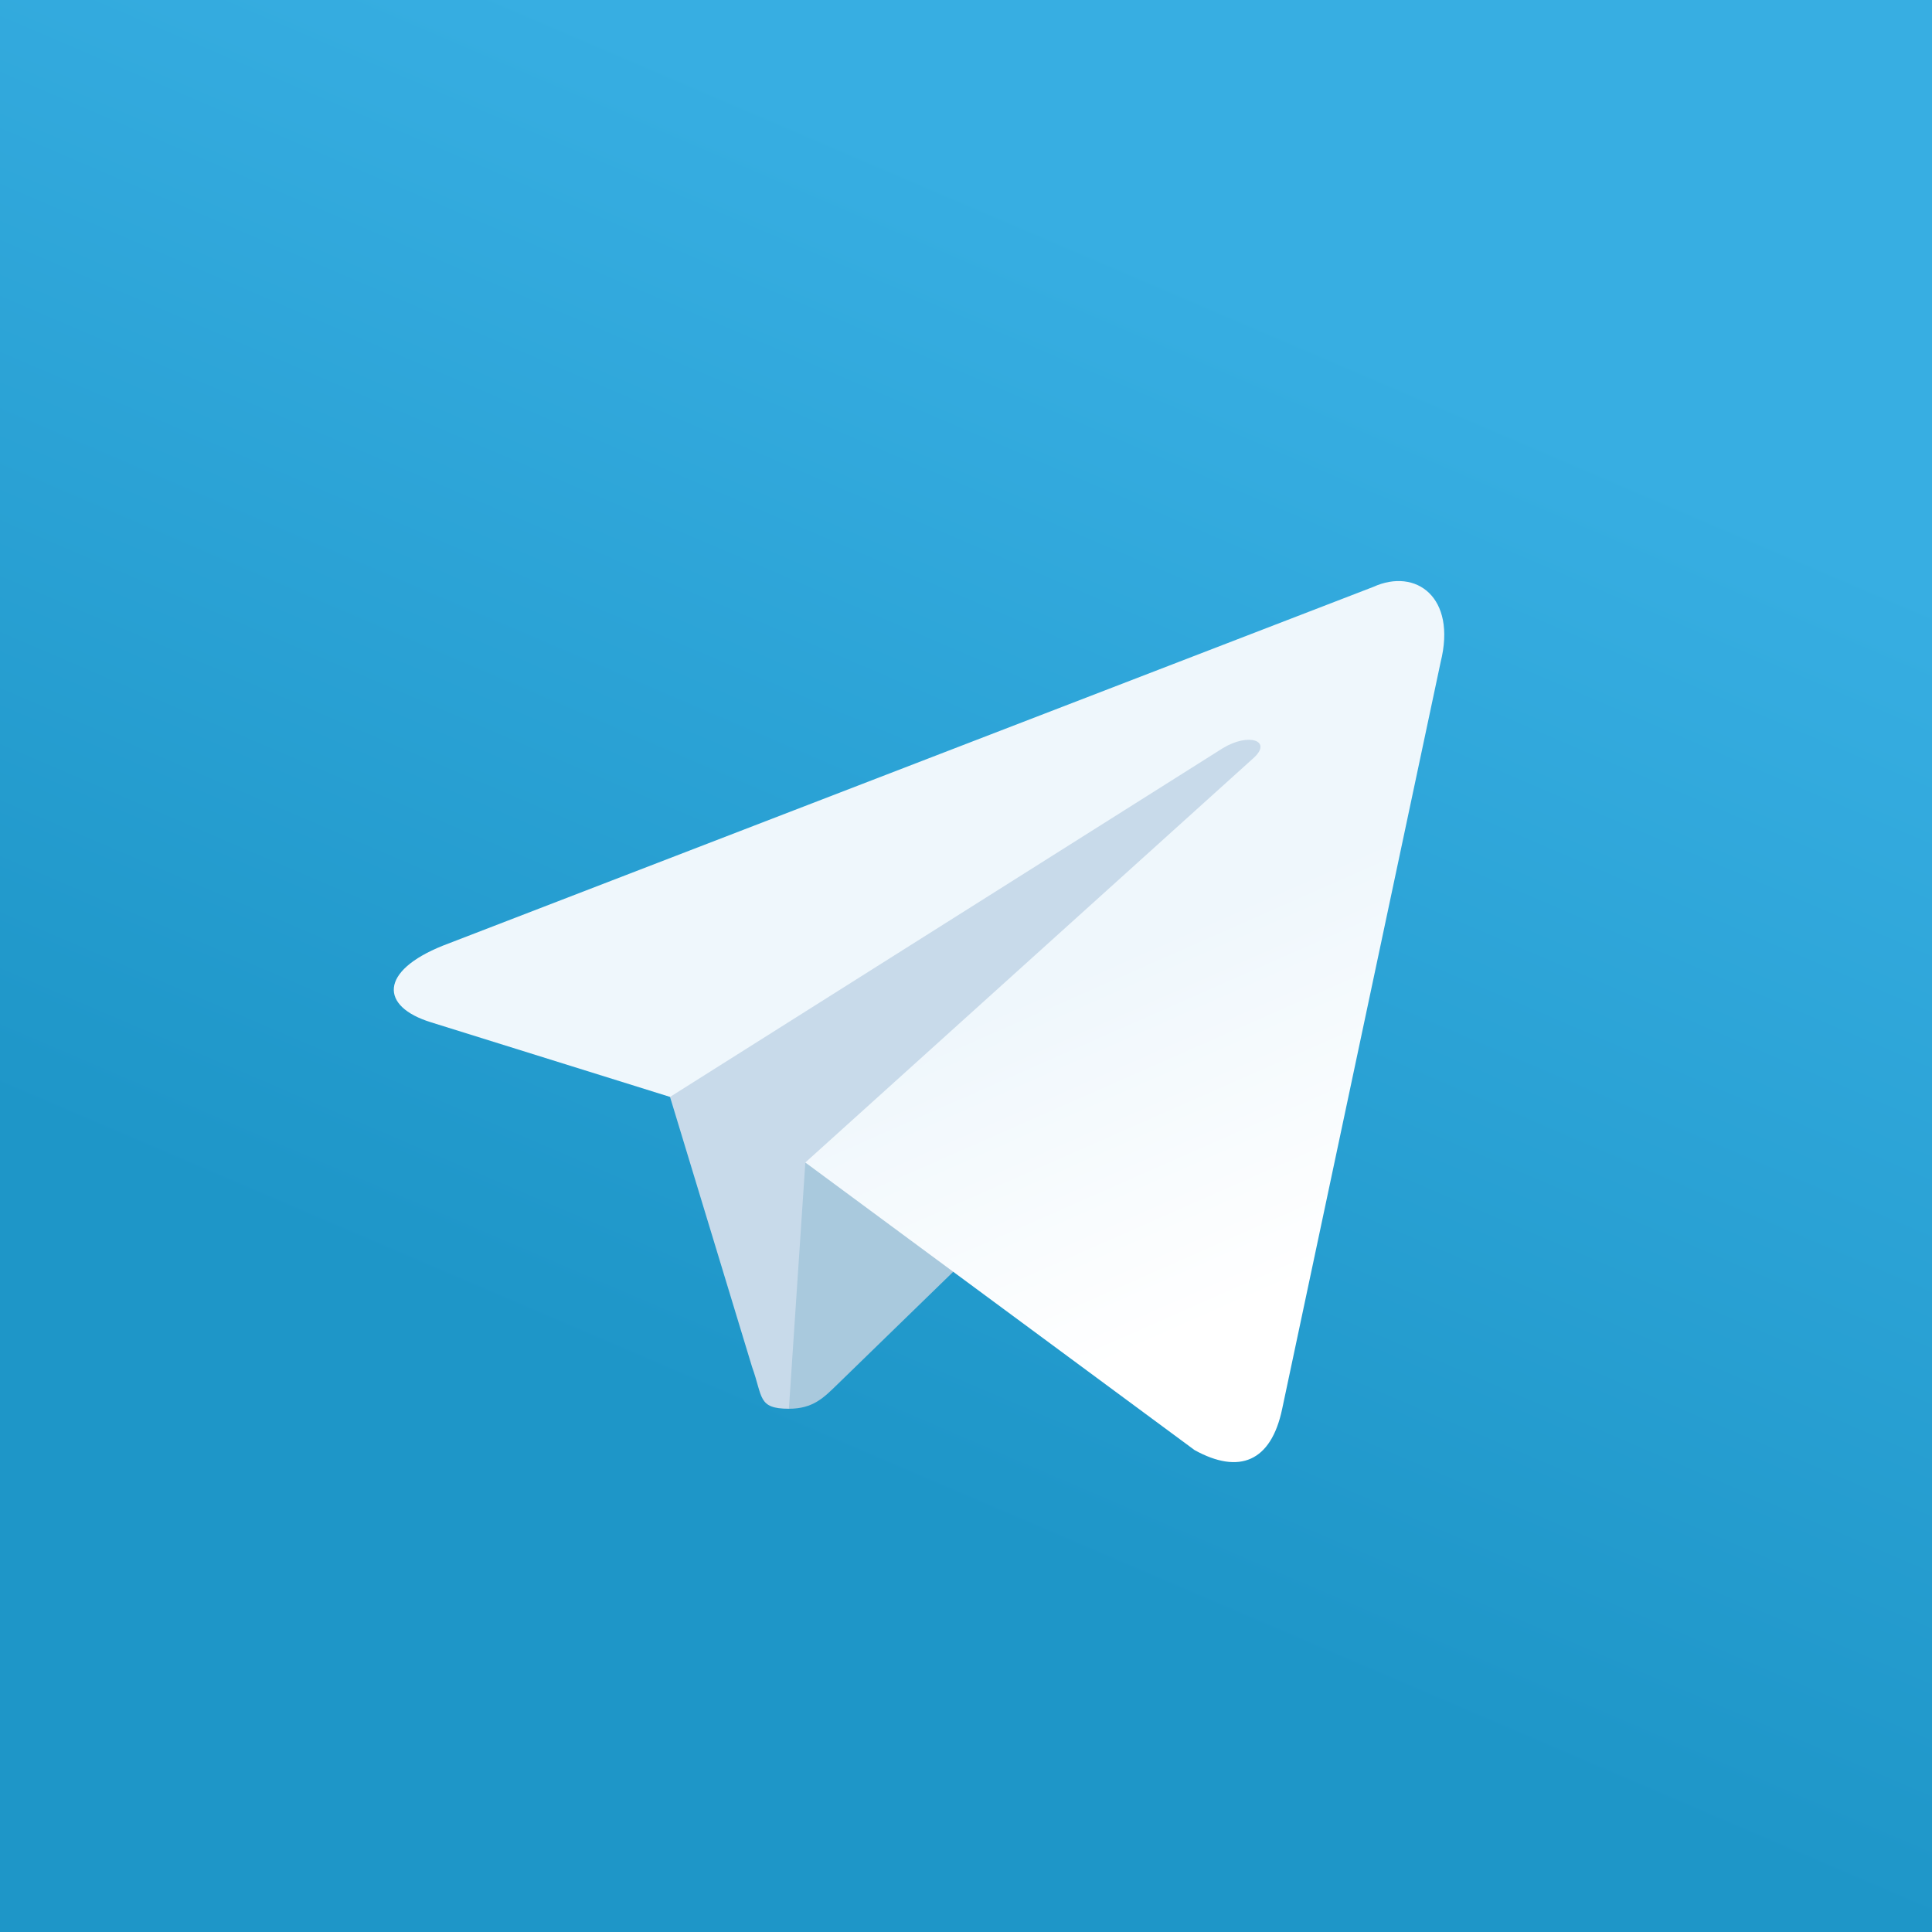
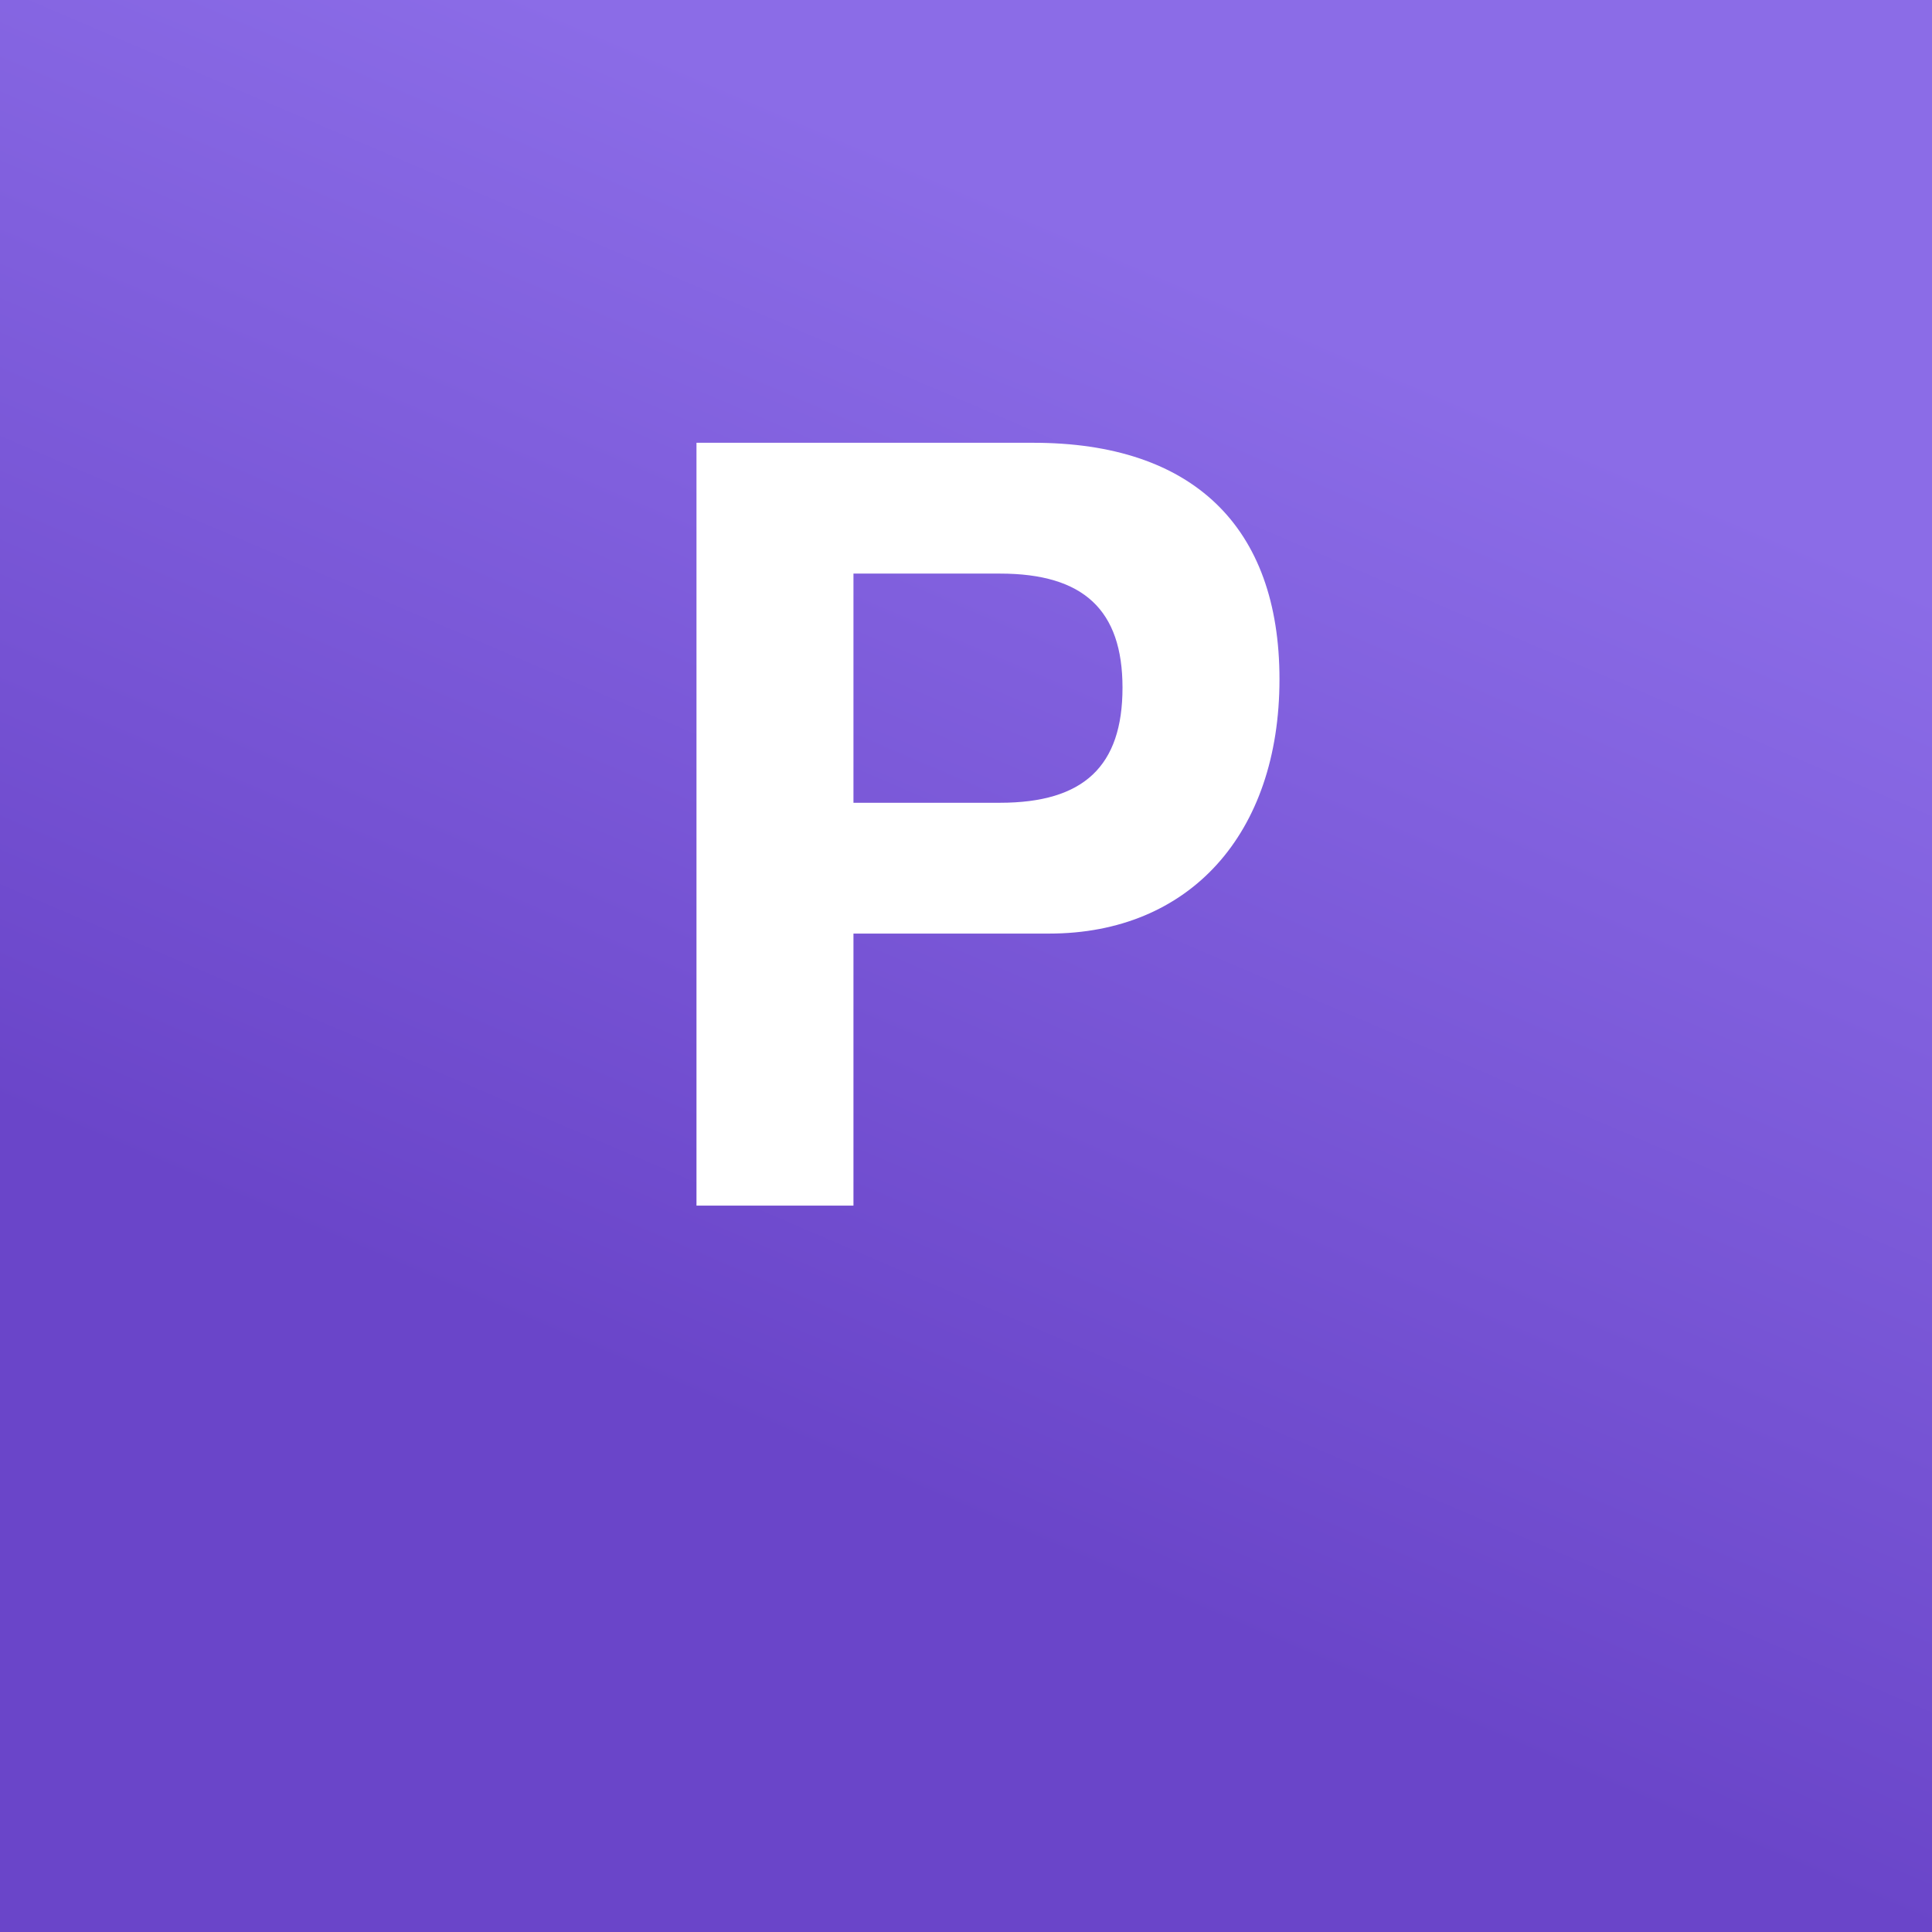
<svg xmlns="http://www.w3.org/2000/svg" viewBox="0 0 240 240">
  <defs>
    <linearGradient id="a" x1=".667" x2=".417" y1=".167" y2=".75">
-       <stop offset="0" stop-color="#37aee2" />
-       <stop offset="1" stop-color="#1e96c8" />
-     </linearGradient>
-     <linearGradient id="b" x1=".66" x2=".851" y1=".437" y2=".802">
-       <stop offset="0" stop-color="#eff7fc" />
-       <stop offset="1" stop-color="#fff" />
+       <stop offset="0" stop-color="#8B6CE7" />
+       <stop offset="1" stop-color="#6A45C9" />
    </linearGradient>
  </defs>
  <rect width="100%" height="100%" fill="url(#a)" />
-   <path fill="#c8daea" d="M98 175c-3.888 0-3.227-1.468-4.568-5.17L82 132.207 170 80" />
-   <path fill="#a9c9dd" d="M98 175c3 0 4.325-1.372 6-3l16-15.558-19.958-12.035" />
-   <path fill="url(#b)" d="M100.04 144.41l48.36 35.729c5.519 3.045 9.501 1.468 10.876-5.123l19.685-92.763c2.015-8.08-3.08-11.746-8.36-9.349l-115.59 44.571c-7.89 3.165-7.843 7.567-1.438 9.528l29.663 9.259 68.673-43.325c3.242-1.966 6.218-.91 3.776 1.258" />
+   <text x="120" y="120" fill="#FFF" font-family="Helvetica, Arial, sans-serif" font-size="130" font-weight="bold" text-anchor="middle" dominant-baseline="central">P</text>
</svg>
